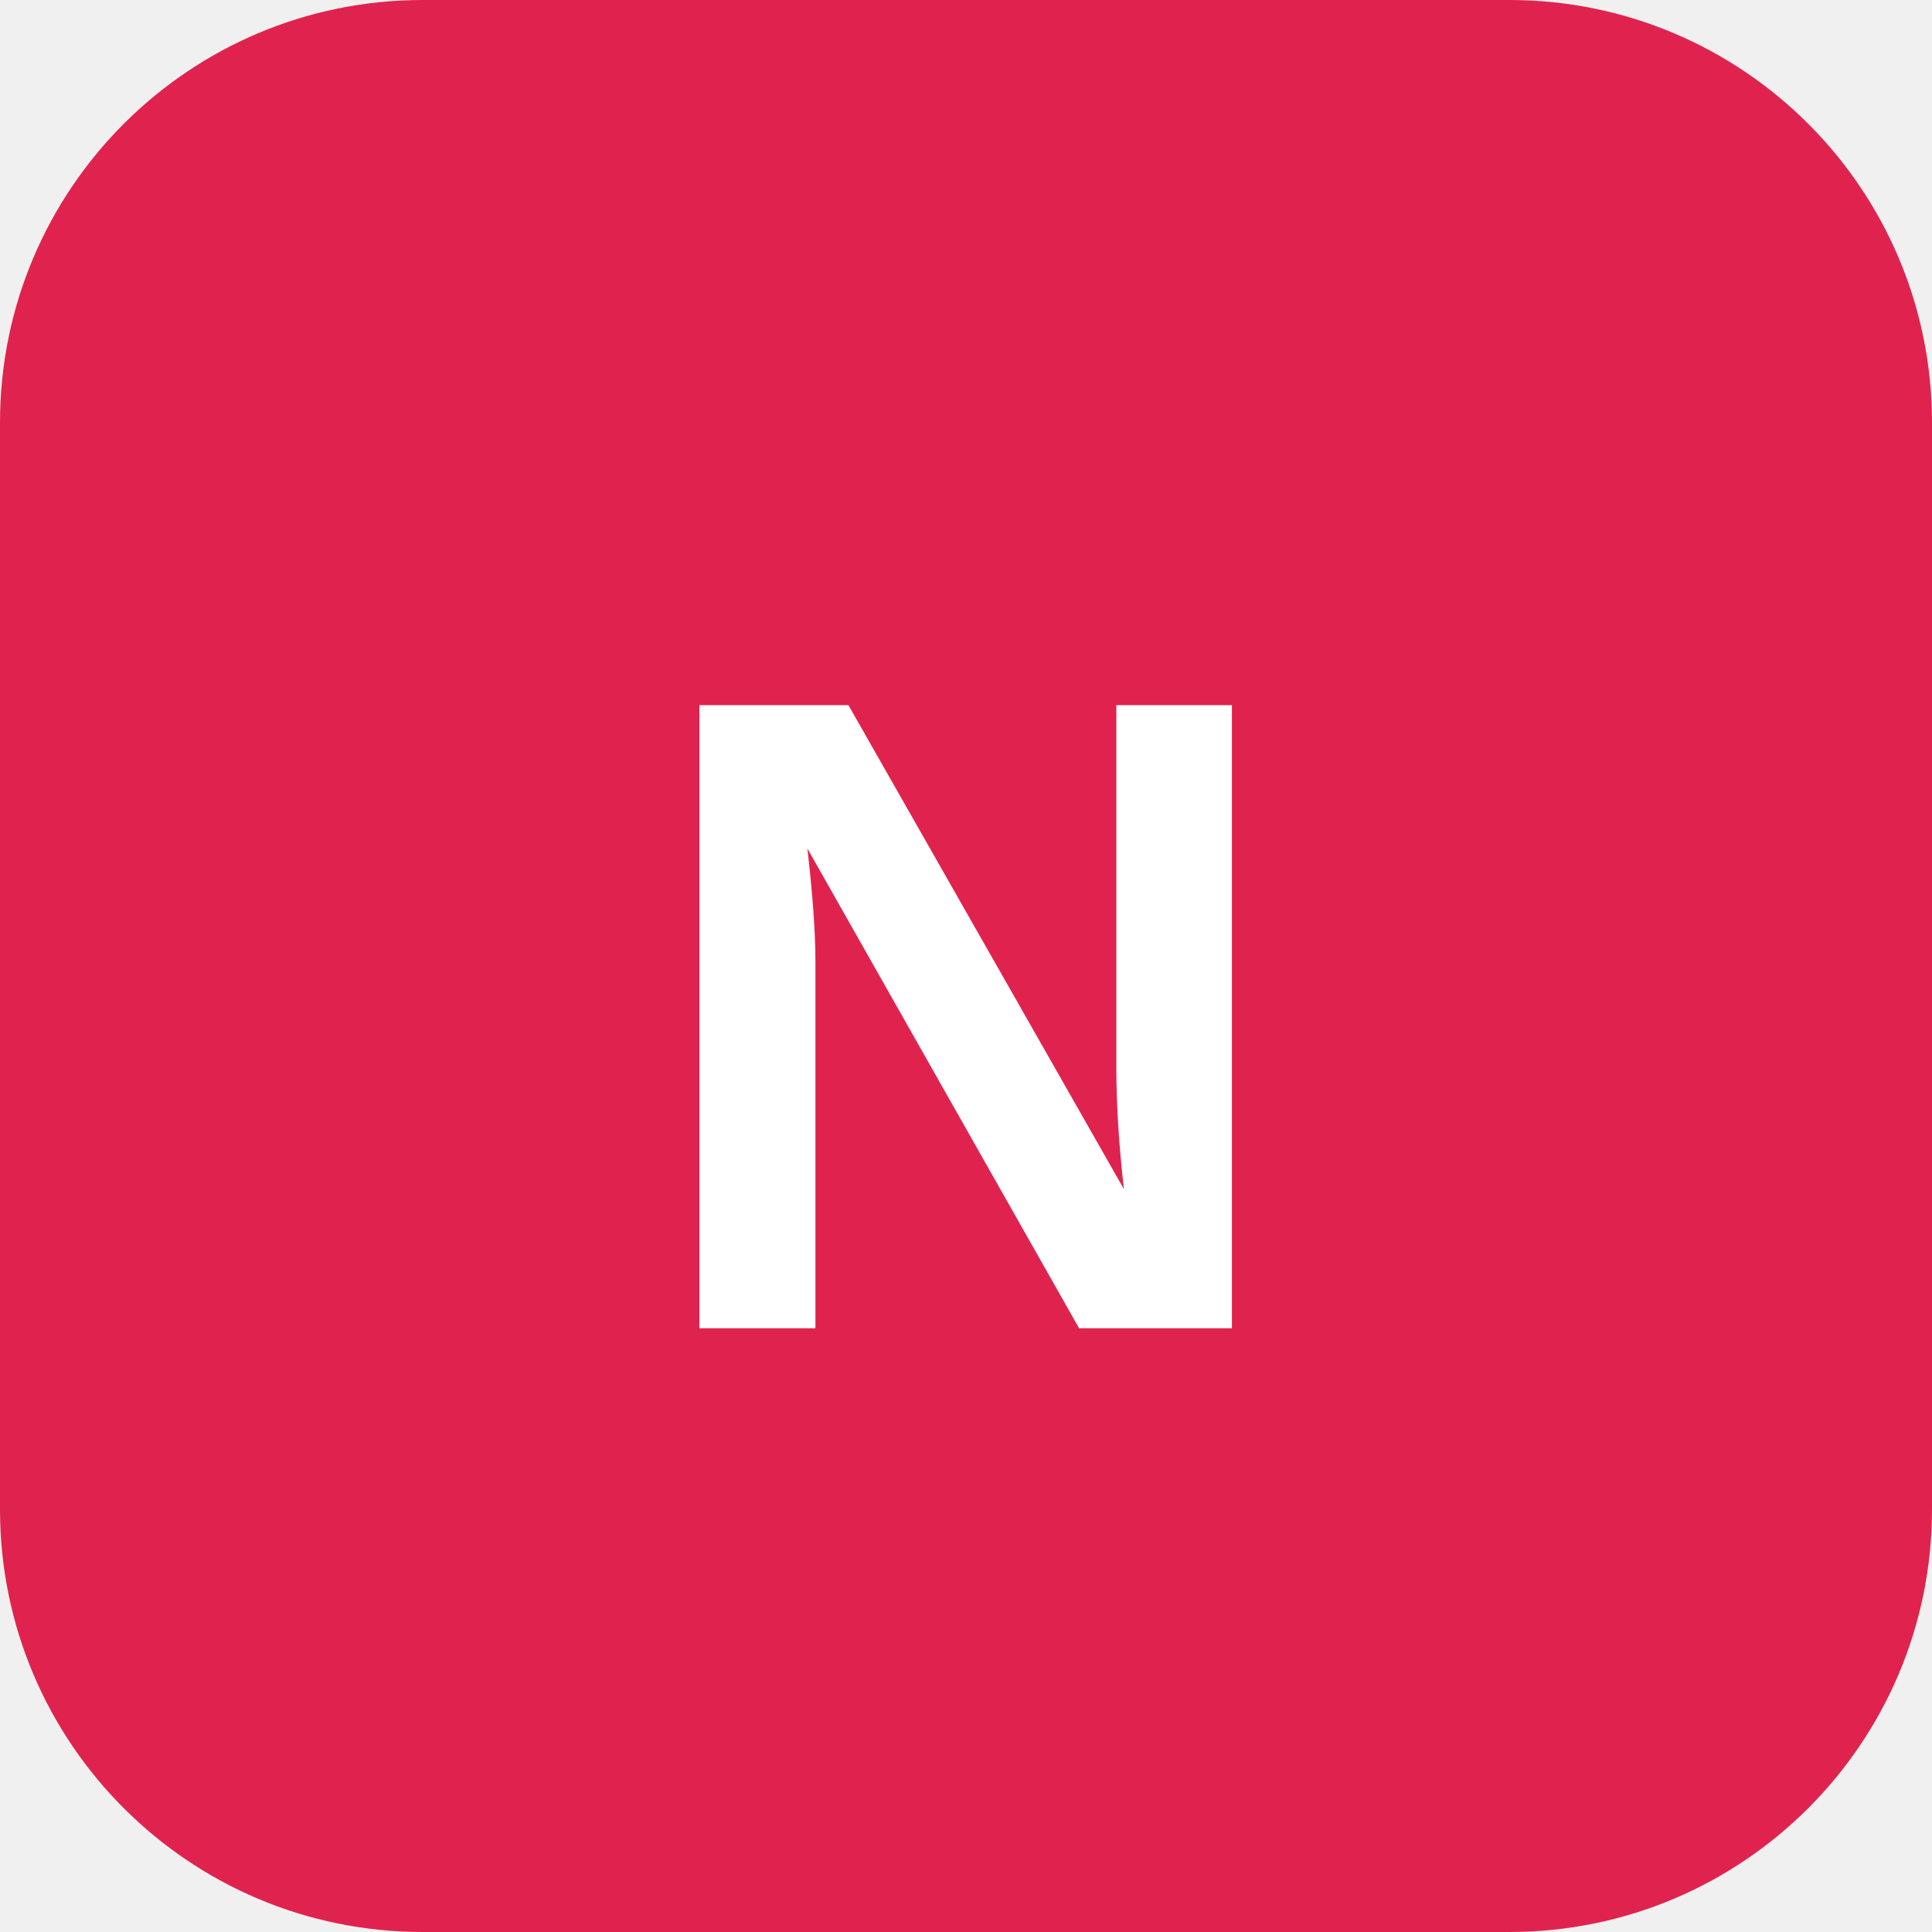
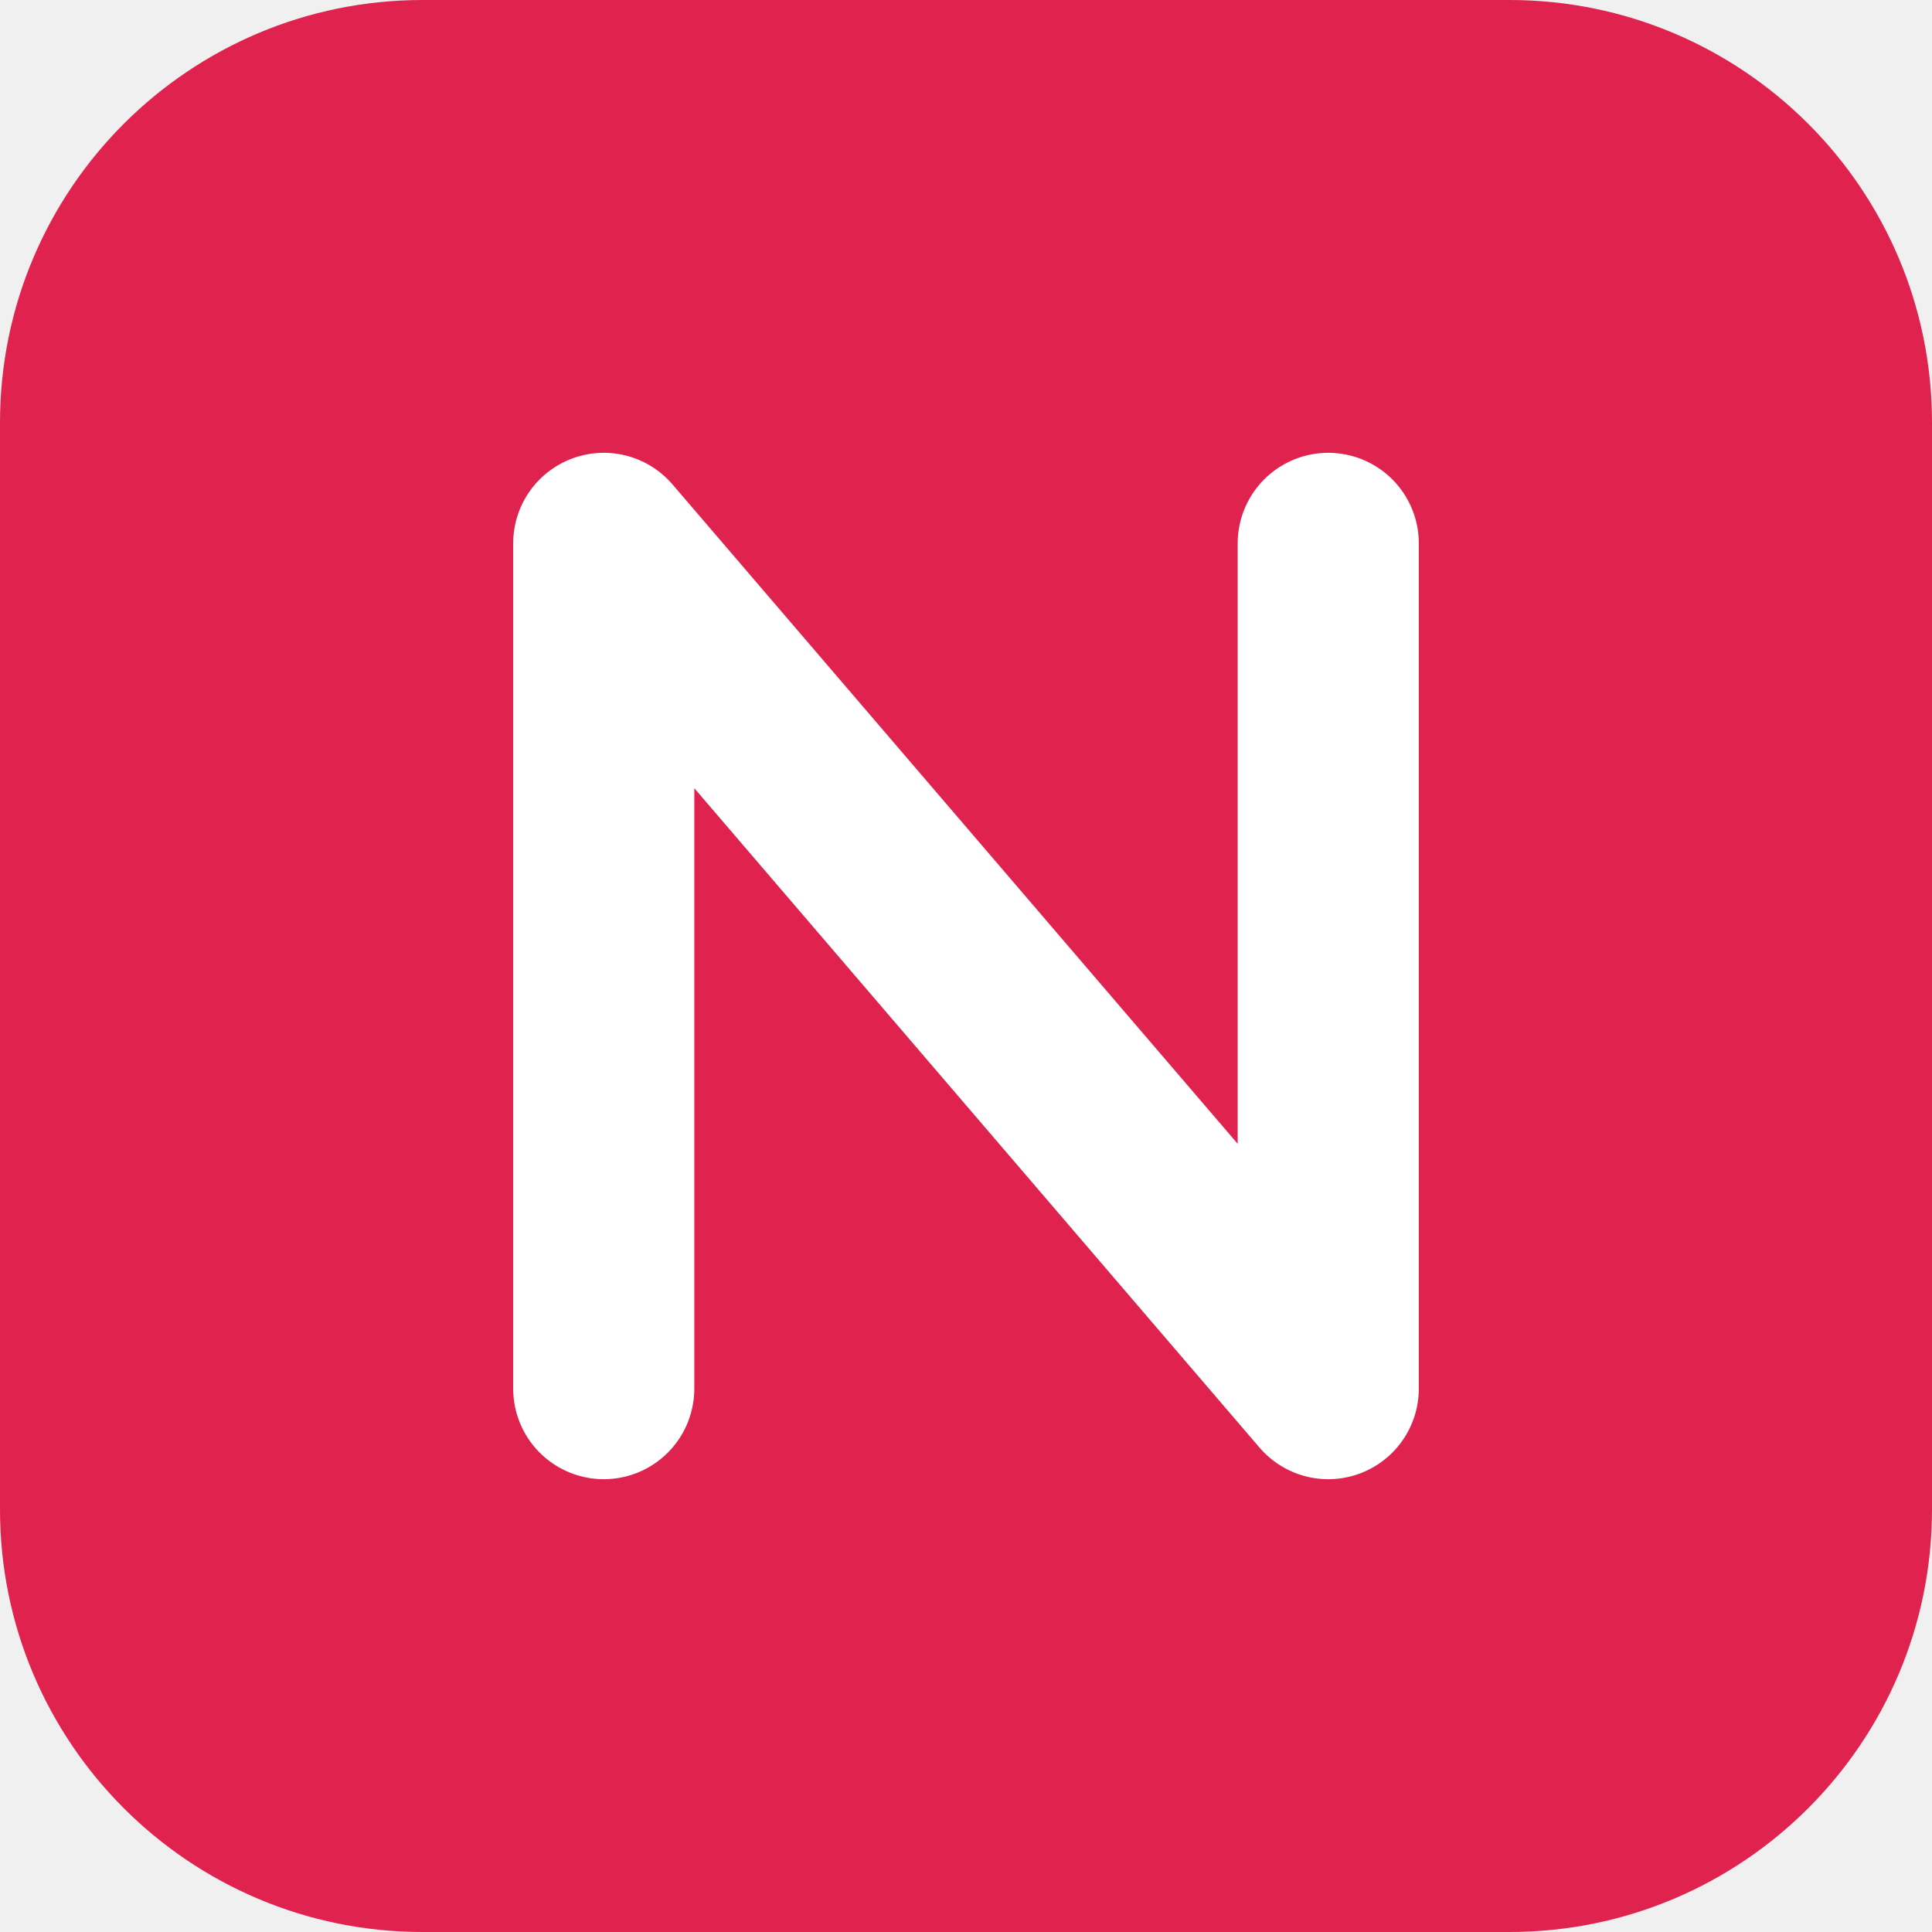
- <svg xmlns="http://www.w3.org/2000/svg" viewBox="0 0 64 64" role="img" aria-label="NestJS 实战教程">
-   <rect width="64" height="64" rx="14" fill="#E0234E" />
-   <text x="32" y="44" text-anchor="middle" font-family="Arial, sans-serif" font-size="30" font-weight="800" fill="#ffffff">N</text>
+ <svg xmlns="http://www.w3.org/2000/svg" viewBox="0 0 64 64" role="img" aria-label="NestJS 由浅入深">
+   <rect width="64" height="64" rx="14" fill="#e0234e" />
+   <path d="M20 46V18l24 28V18" fill="none" stroke="#fff" stroke-width="6" stroke-linecap="round" stroke-linejoin="round" />
</svg>
